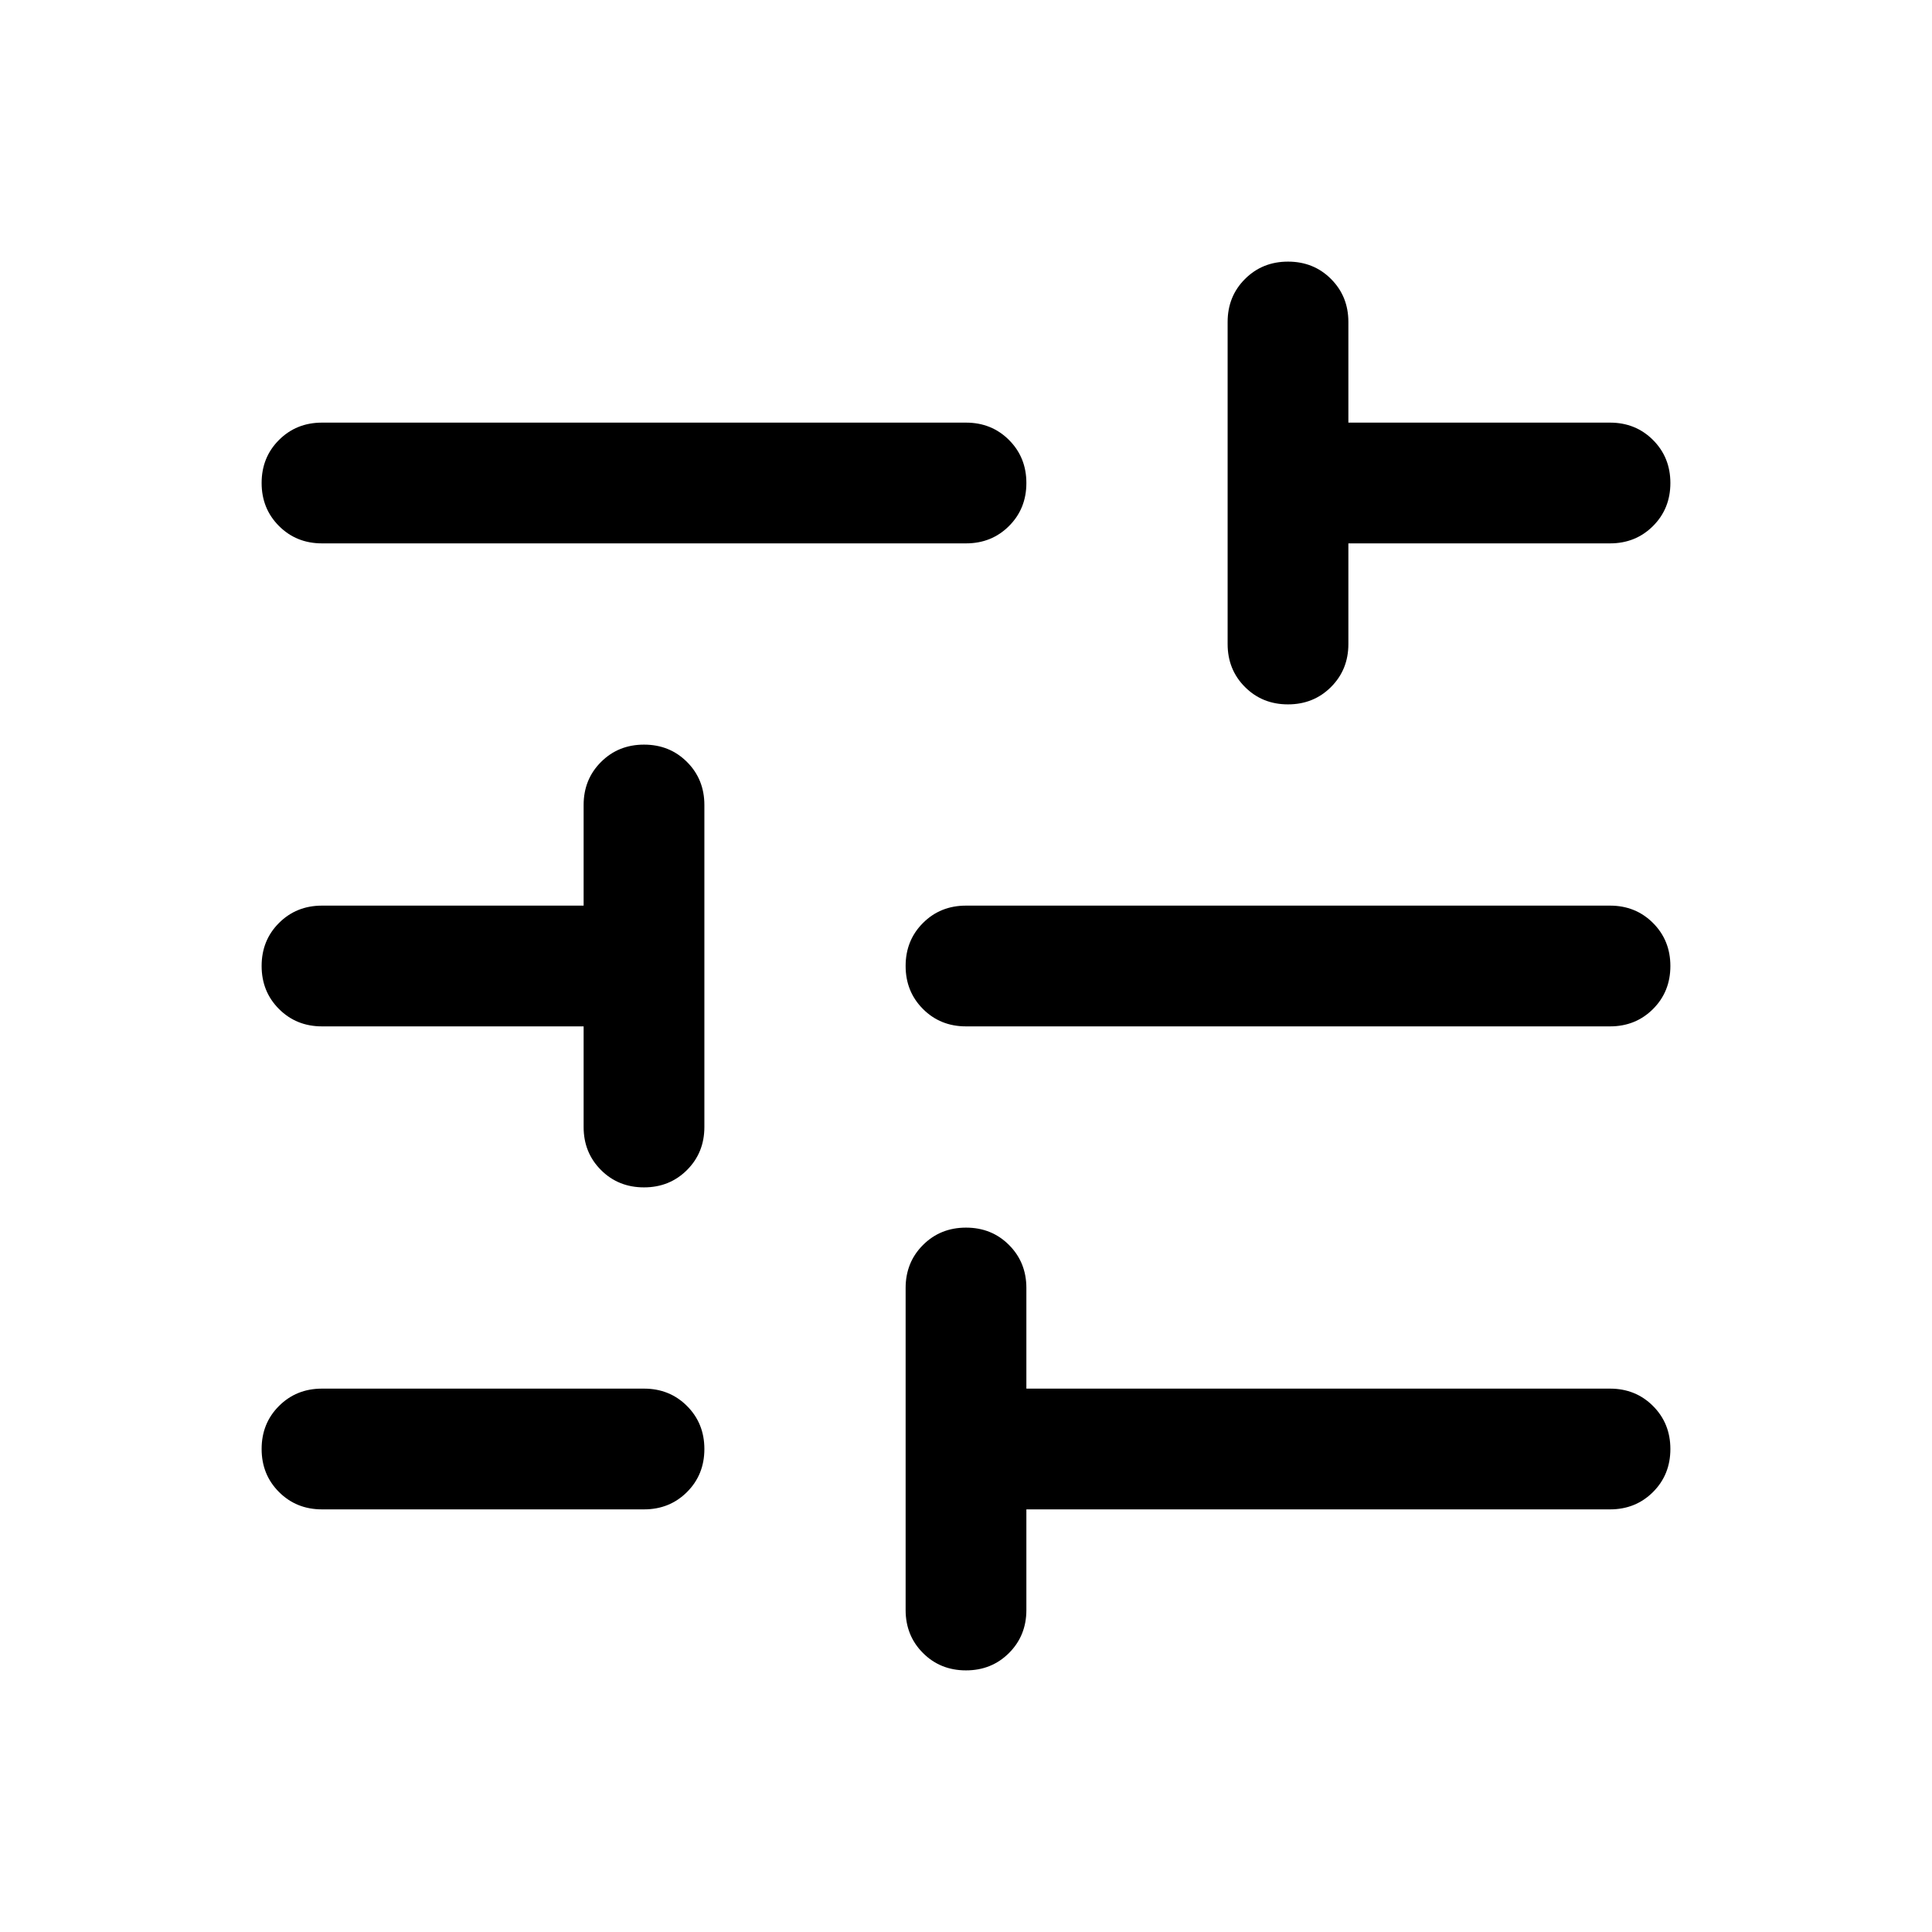
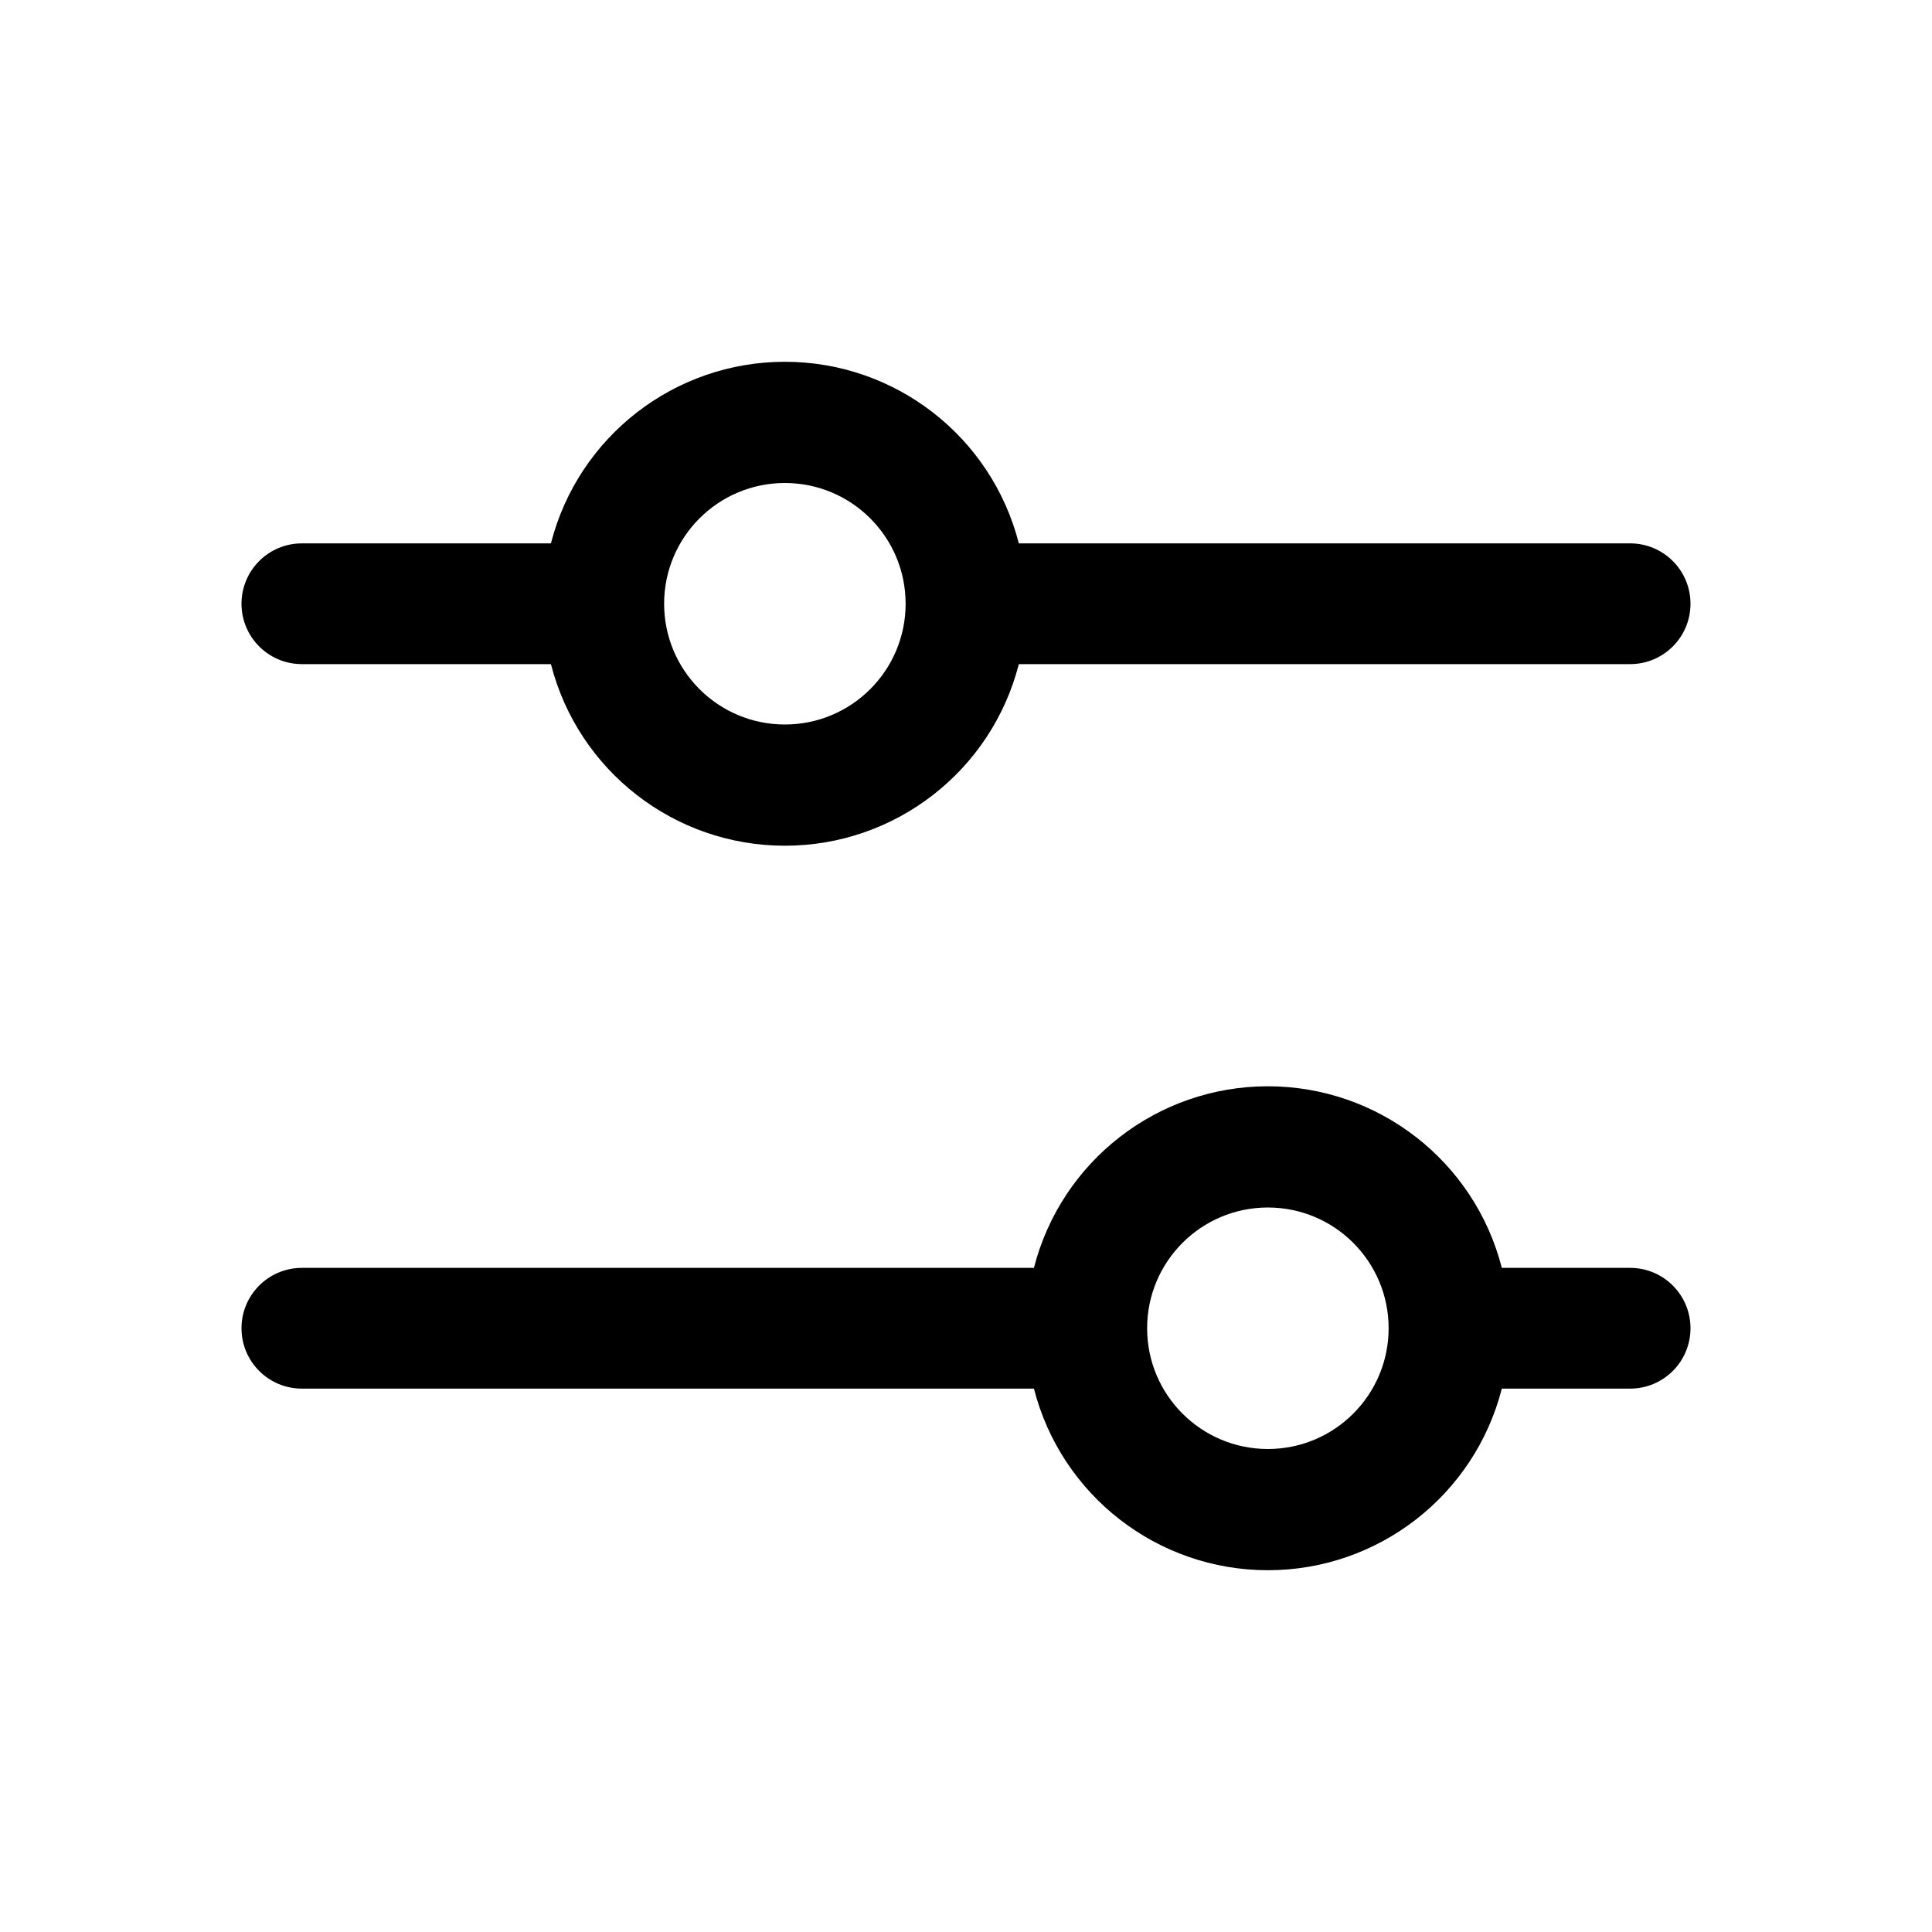
- <svg xmlns="http://www.w3.org/2000/svg" width="24" height="24" viewBox="0 -960 960 960">
-   <path d="M479.99-130q-12.76 0-21.37-8.63Q450-147.25 450-160v-160q0-12.75 8.63-21.37 8.63-8.63 21.38-8.63 12.76 0 21.37 8.63Q510-332.75 510-320v50h290q12.75 0 21.37 8.63 8.63 8.63 8.63 21.38 0 12.76-8.63 21.37Q812.75-210 800-210H510v50q0 12.75-8.63 21.37-8.63 8.63-21.38 8.63ZM160-210q-12.75 0-21.37-8.63-8.63-8.63-8.63-21.38 0-12.76 8.63-21.37Q147.25-270 160-270h160q12.75 0 21.37 8.63 8.63 8.63 8.63 21.38 0 12.76-8.63 21.37Q332.75-210 320-210H160Zm159.99-160q-12.76 0-21.37-8.63Q290-387.25 290-400v-50H160q-12.75 0-21.37-8.63-8.63-8.63-8.63-21.38 0-12.76 8.63-21.37Q147.25-510 160-510h130v-50q0-12.75 8.63-21.37 8.63-8.63 21.38-8.63 12.76 0 21.37 8.63Q350-572.75 350-560v160q0 12.75-8.63 21.37-8.63 8.63-21.38 8.63ZM480-450q-12.75 0-21.37-8.63-8.63-8.63-8.63-21.38 0-12.76 8.63-21.37Q467.25-510 480-510h320q12.75 0 21.37 8.63 8.63 8.63 8.63 21.38 0 12.76-8.63 21.37Q812.75-450 800-450H480Zm159.99-160q-12.76 0-21.37-8.63Q610-627.25 610-640v-160q0-12.75 8.63-21.37 8.63-8.63 21.38-8.63 12.76 0 21.37 8.63Q670-812.75 670-800v50h130q12.75 0 21.37 8.63 8.63 8.63 8.63 21.38 0 12.76-8.63 21.37Q812.75-690 800-690H670v50q0 12.75-8.63 21.37-8.63 8.63-21.38 8.63ZM160-690q-12.75 0-21.37-8.63-8.63-8.63-8.63-21.38 0-12.76 8.63-21.37Q147.25-750 160-750h320q12.75 0 21.37 8.63 8.63 8.63 8.63 21.38 0 12.76-8.63 21.37Q492.75-690 480-690H160Z" />
+ <svg xmlns="http://www.w3.org/2000/svg" width="24" height="24" viewBox="0 0 256 256">
+   <path d="M40,88H73a32,32,0,0,0,62,0h81a8,8,0,0,0,0-16H135a32,32,0,0,0-62,0H40a8,8,0,0,0,0,16Zm64-24A16,16,0,1,1,88,80,16,16,0,0,1,104,64ZM216,168H199a32,32,0,0,0-62,0H40a8,8,0,0,0,0,16h97a32,32,0,0,0,62,0h17a8,8,0,0,0,0-16Zm-48,24a16,16,0,1,1,16-16A16,16,0,0,1,168,192Z" />
</svg>
